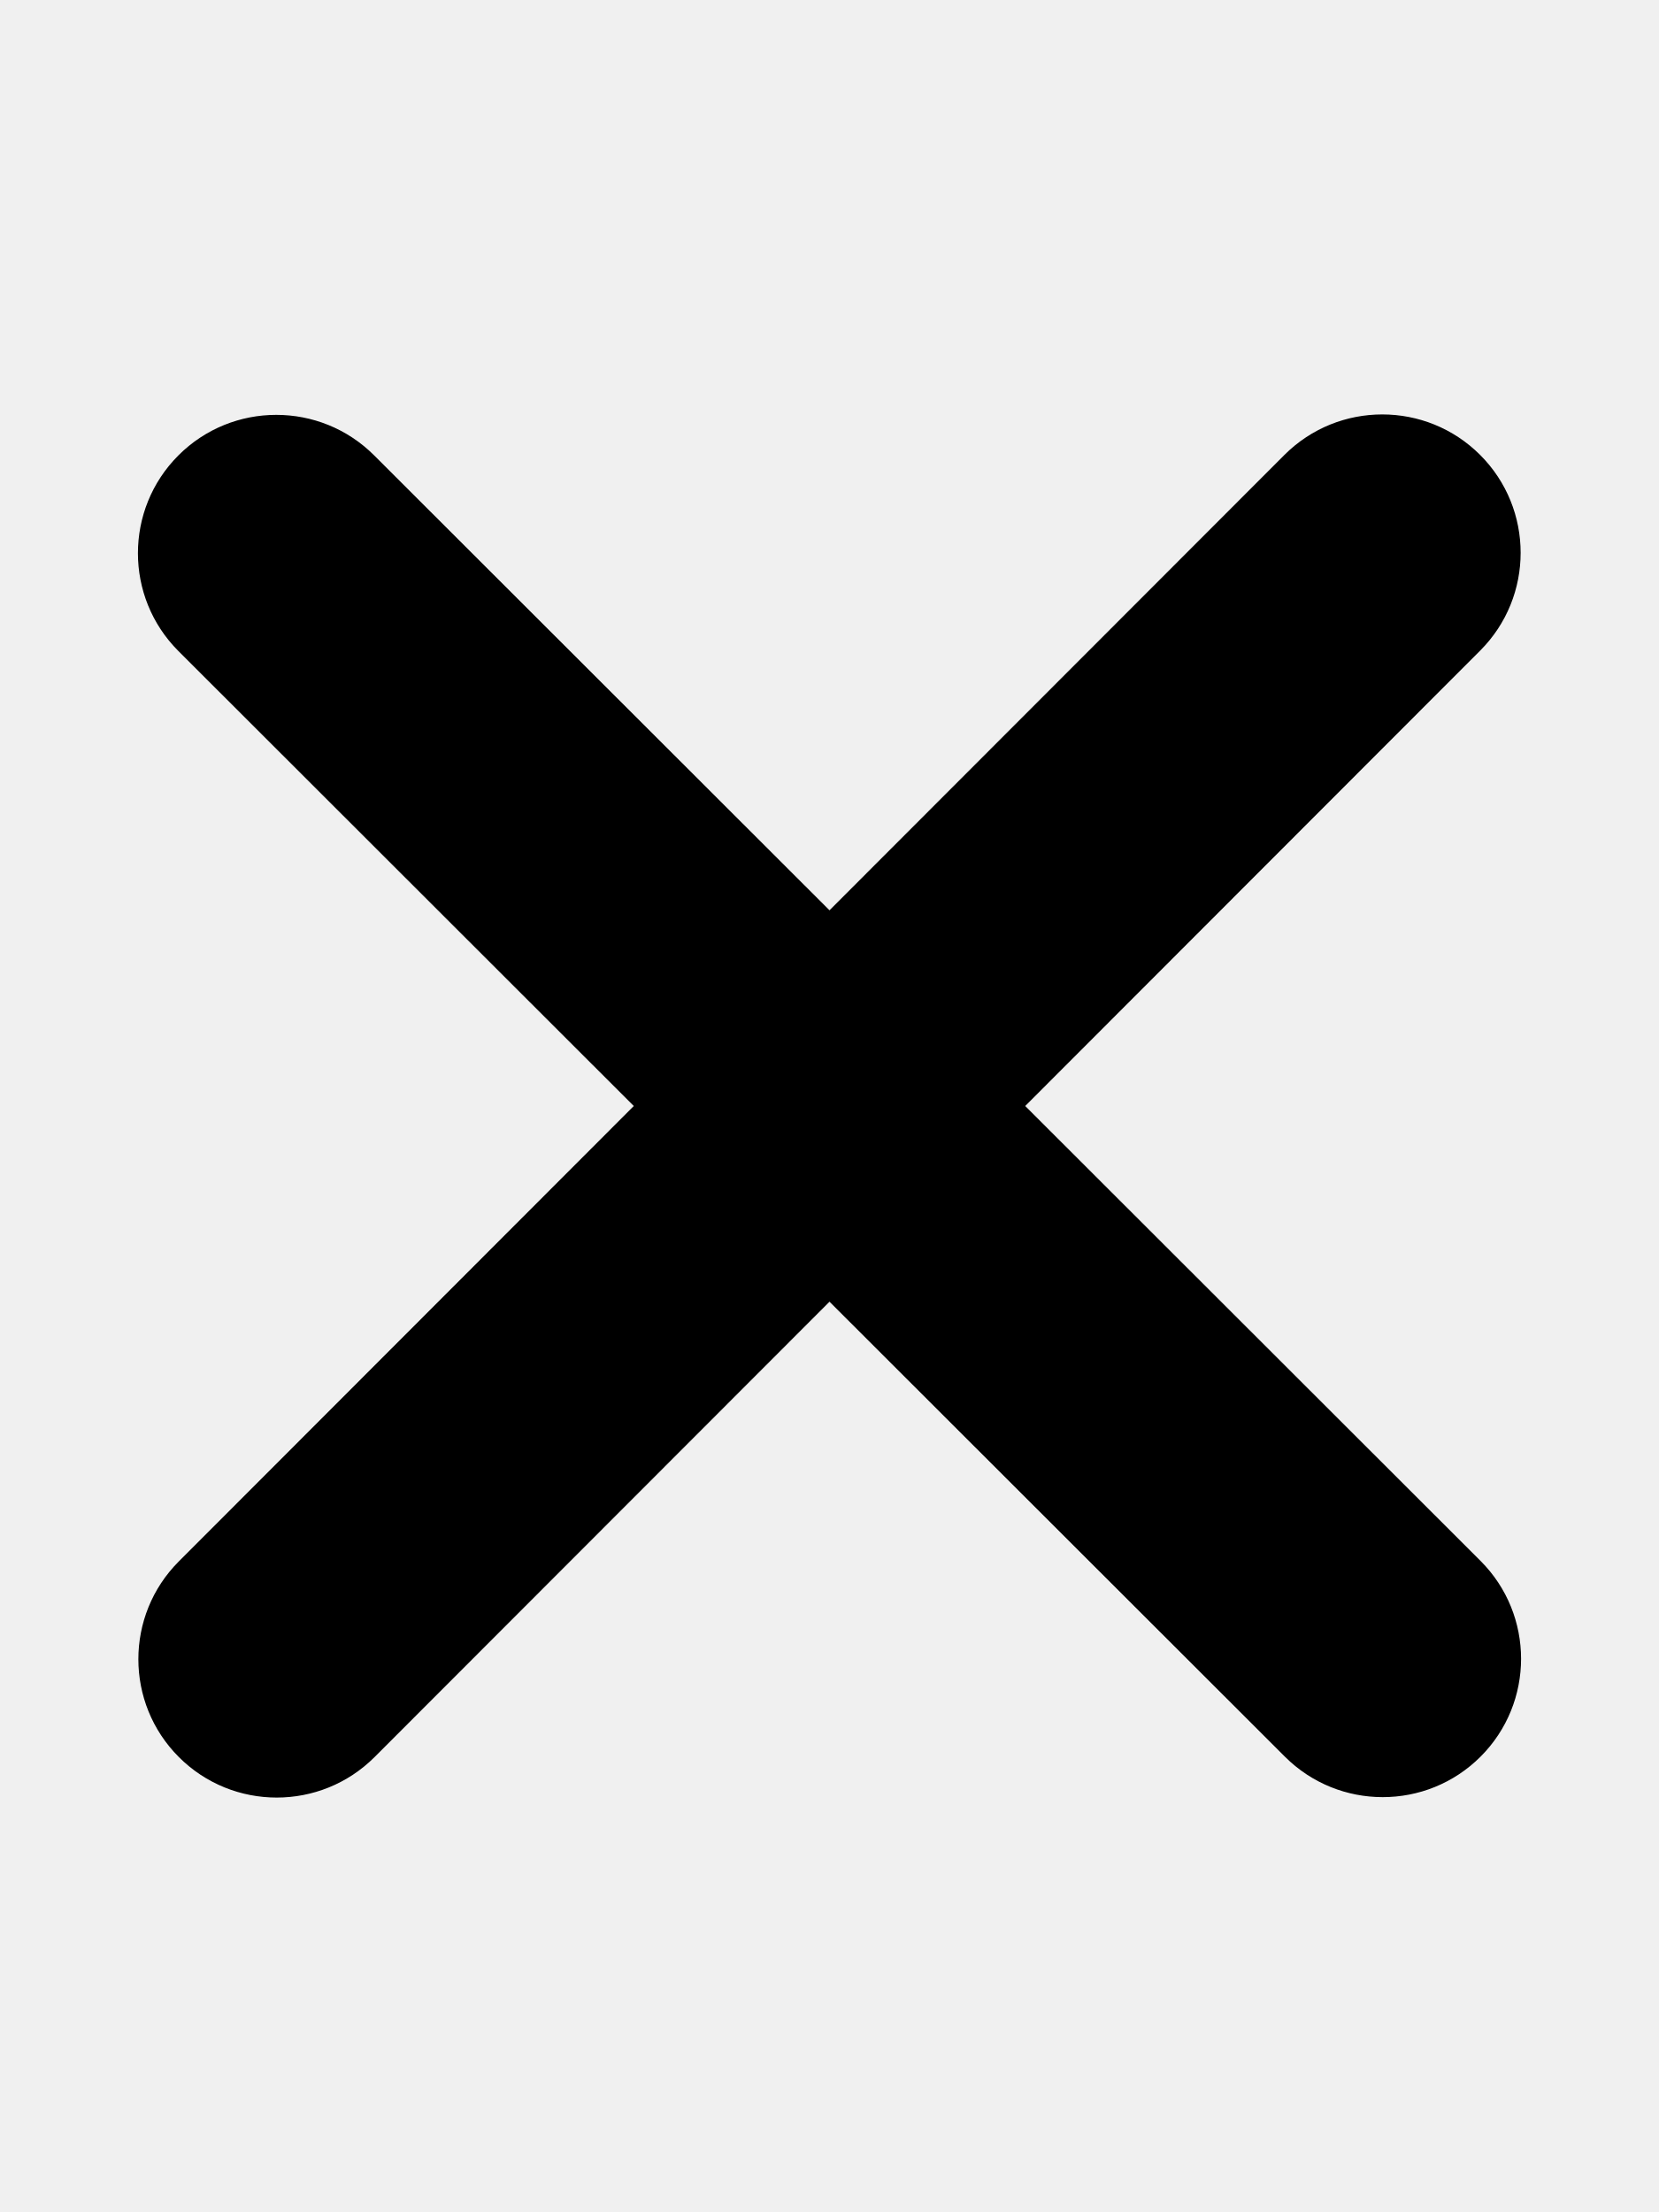
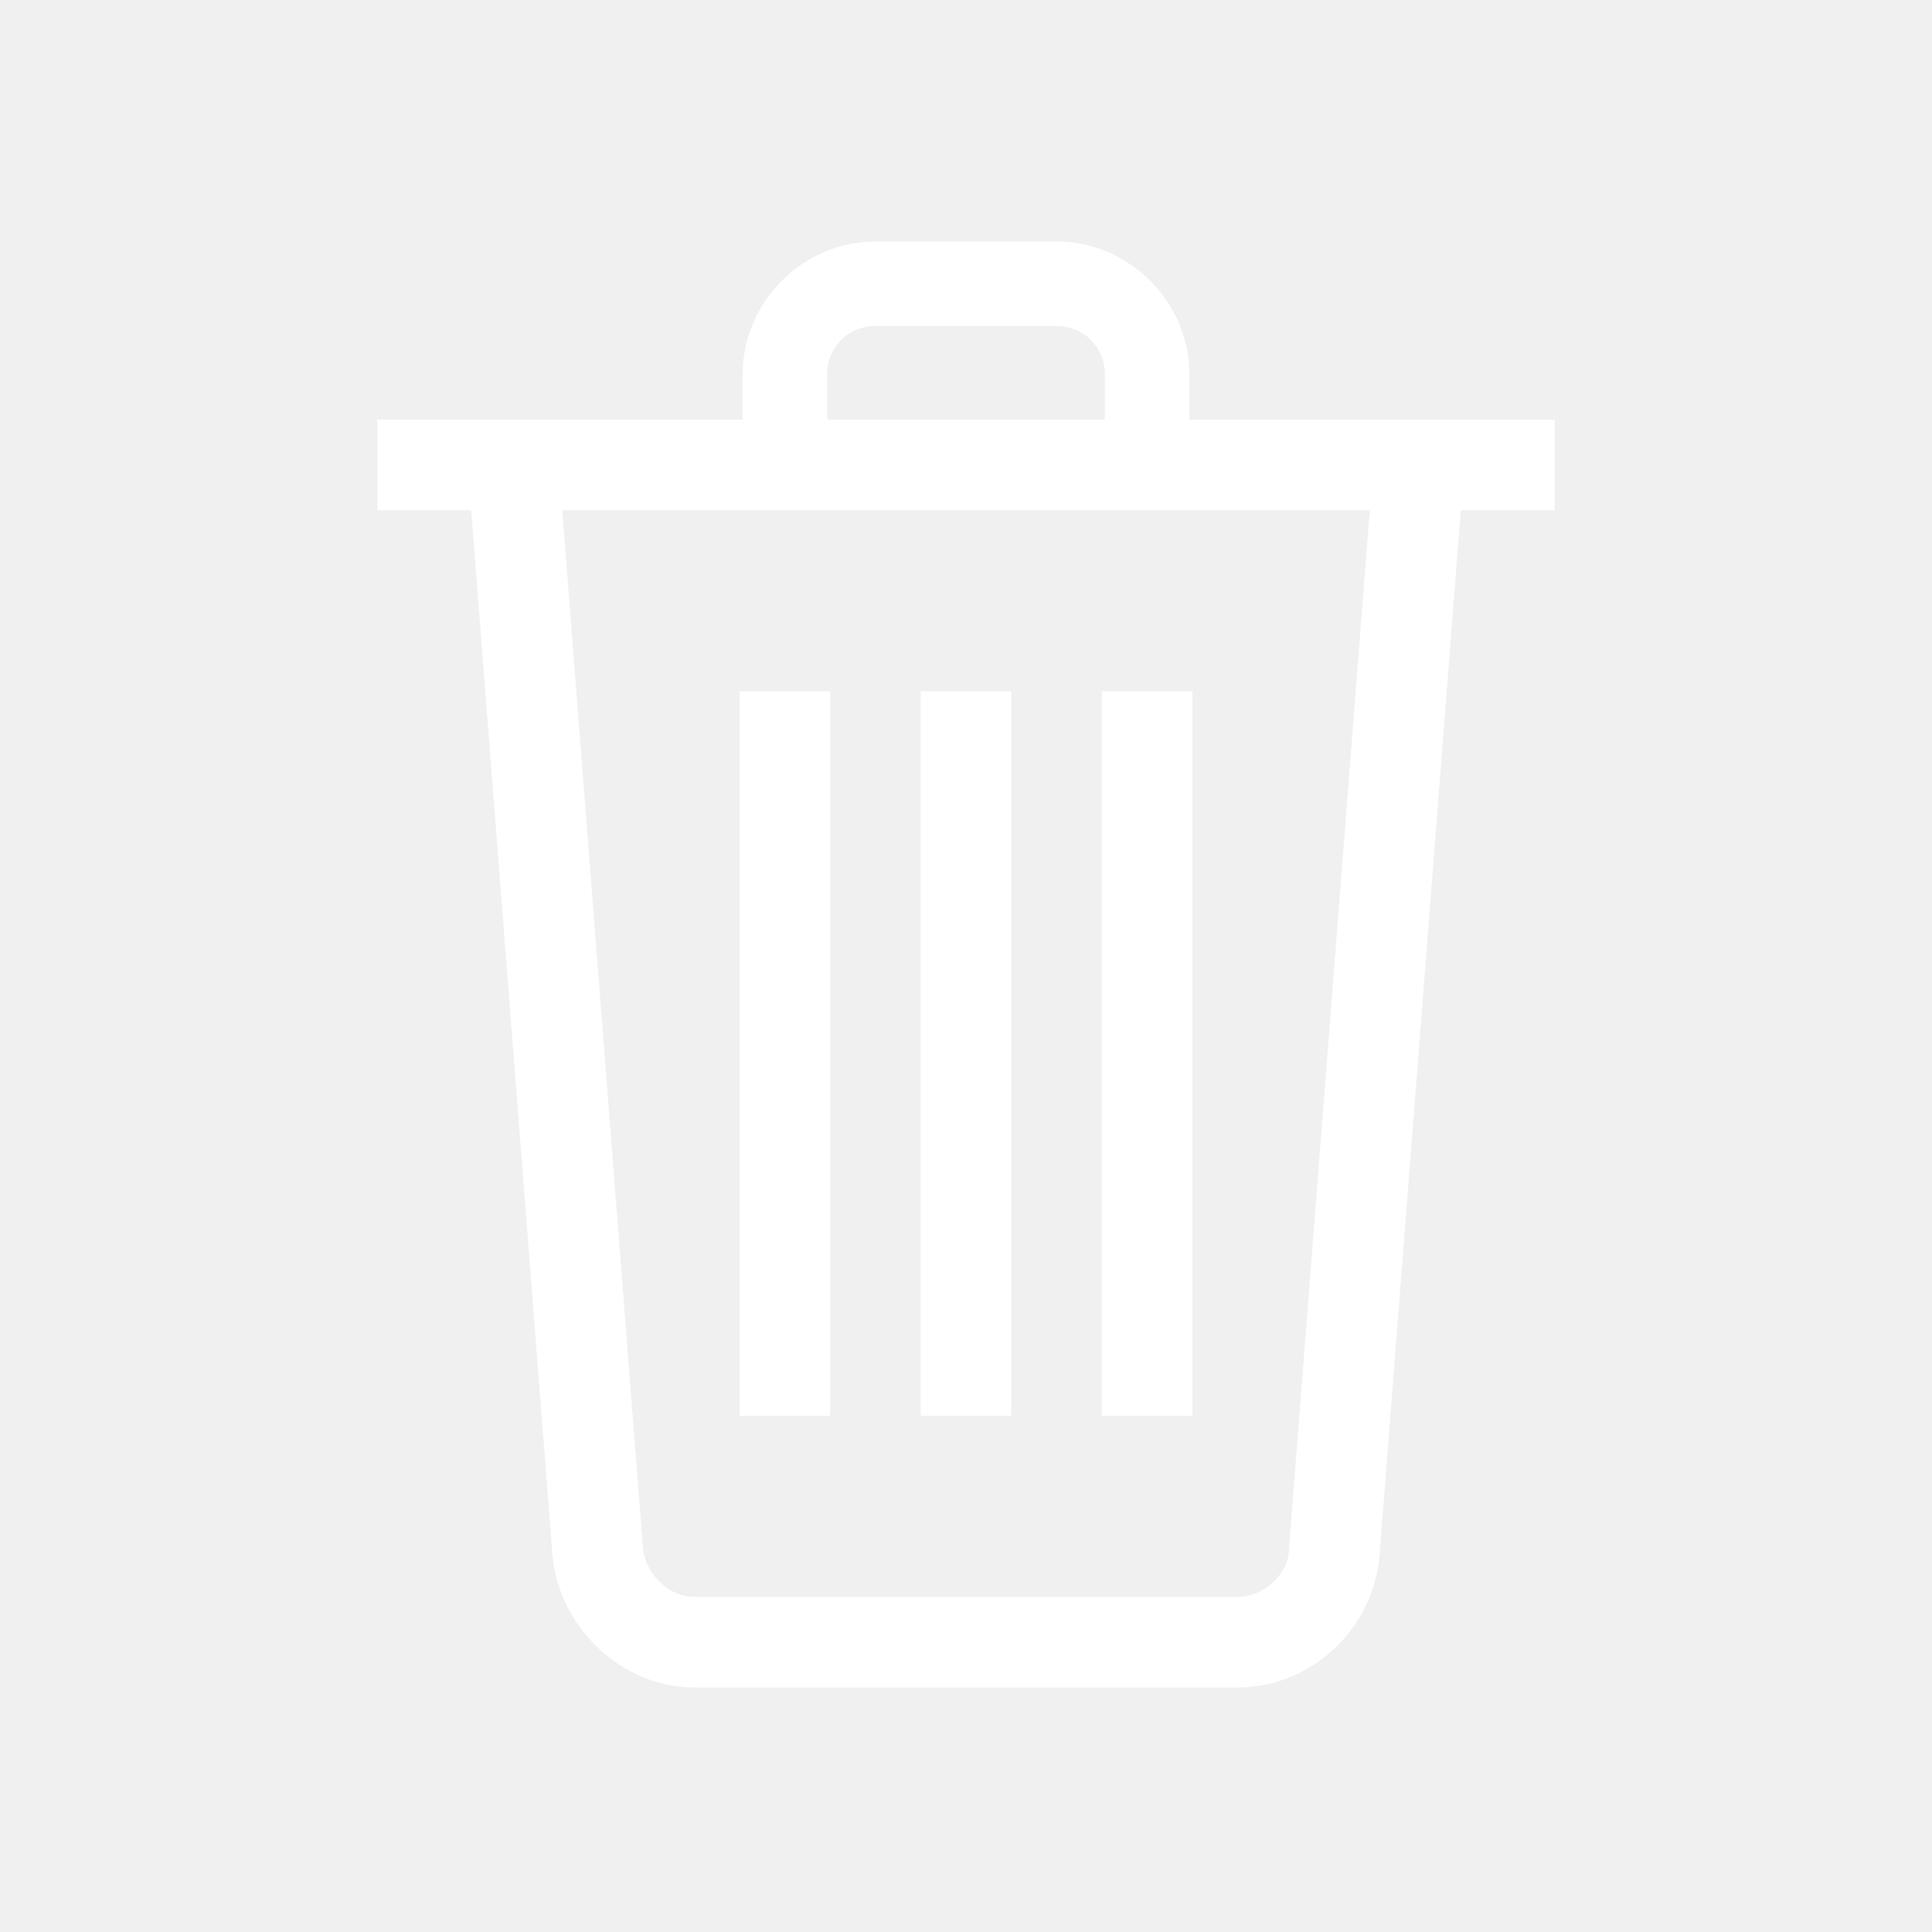
- <svg xmlns="http://www.w3.org/2000/svg" viewBox="0 0 384 512">
-   <path d="M342.6 150.6c12.5-12.5 12.5-32.8 0-45.3s-32.8-12.5-45.3 0L192 210.7 86.6 105.4c-12.5-12.5-32.8-12.5-45.3 0s-12.5 32.8 0 45.3L146.7 256 41.4 361.4c-12.5 12.5-12.5 32.8 0 45.3s32.8 12.5 45.3 0L192 301.3 297.4 406.6c12.5 12.5 32.8 12.5 45.3 0s12.5-32.8 0-45.3L237.3 256 342.6 150.6z" />
+ <svg xmlns="http://www.w3.org/2000/svg" id="SvgjsSvg1001" width="288" height="288" version="1.1">
+   <defs id="SvgjsDefs1002" />
+   <g id="SvgjsG1008">
+     <svg enable-background="new 0 0 64 64" viewBox="0 0 64 64" width="288" height="288">
+       <g transform="translate(232 228)" fill="#ffffff" class="color000 svgShape">
+         <path fill="#ffffff" d="M-207.5-205.1h3v24h-3zM-201.5-205.1h3v24h-3zM-195.5-205.1h3v24h-3zM-219.5-214.1h39v3h-39z" class="color134563 svgShape" />
+         <path fill="#ffffff" d="M-192.6-212.6h-2.8v-3c0-.9-.7-1.6-1.6-1.6h-6c-.9 0-1.6.7-1.6 1.6v3h-2.8v-3c0-2.4 2-4.4 4.4-4.4h6c2.4 0 4.4 2 4.4 4.4v3" class="color134563 svgShape" />
+         <path fill="#ffffff" d="M-191-172.1h-18c-2.4 0-4.5-2-4.7-4.4l-2.8-36 3-.2 2.8 36c.1.9.9 1.6 1.7 1.6h18c.9 0 1.7-.8 1.7-1.6l2.8-36 3 .2-2.8 36c-.2 2.5-2.3 4.4-4.7 4.4" class="color134563 svgShape" />
+       </g>
+     </svg>
+   </g>
</svg>
